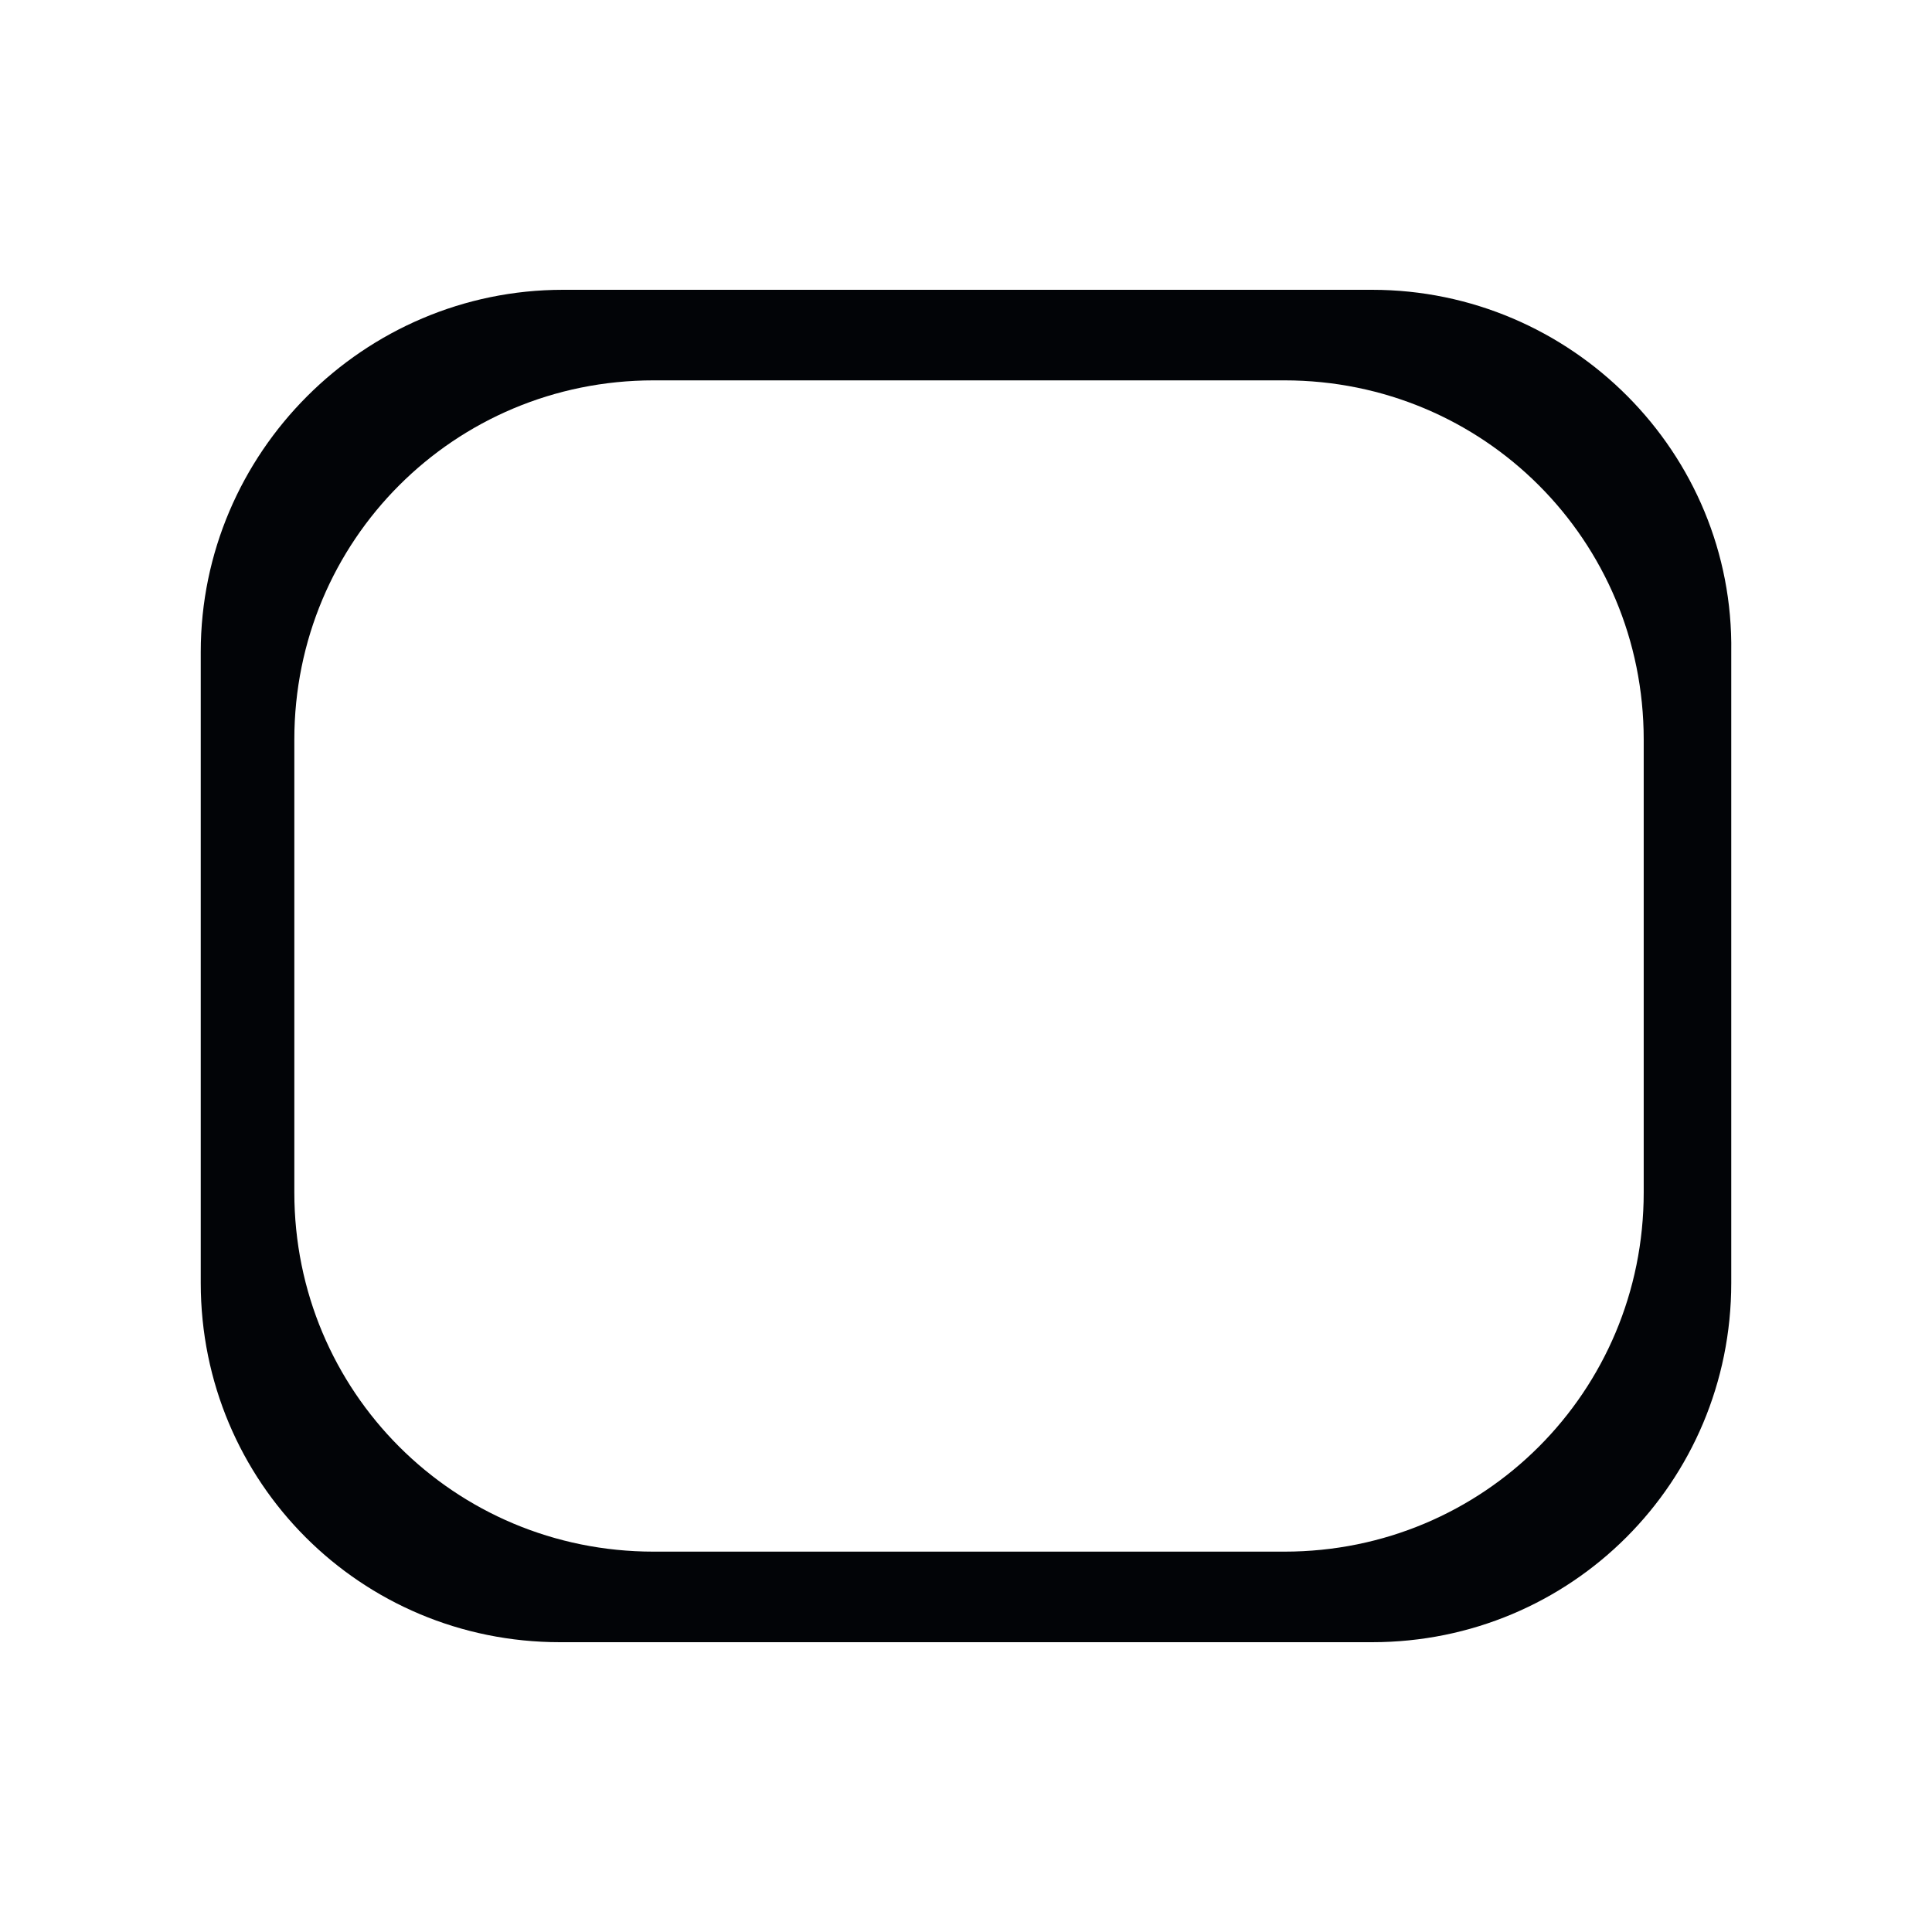
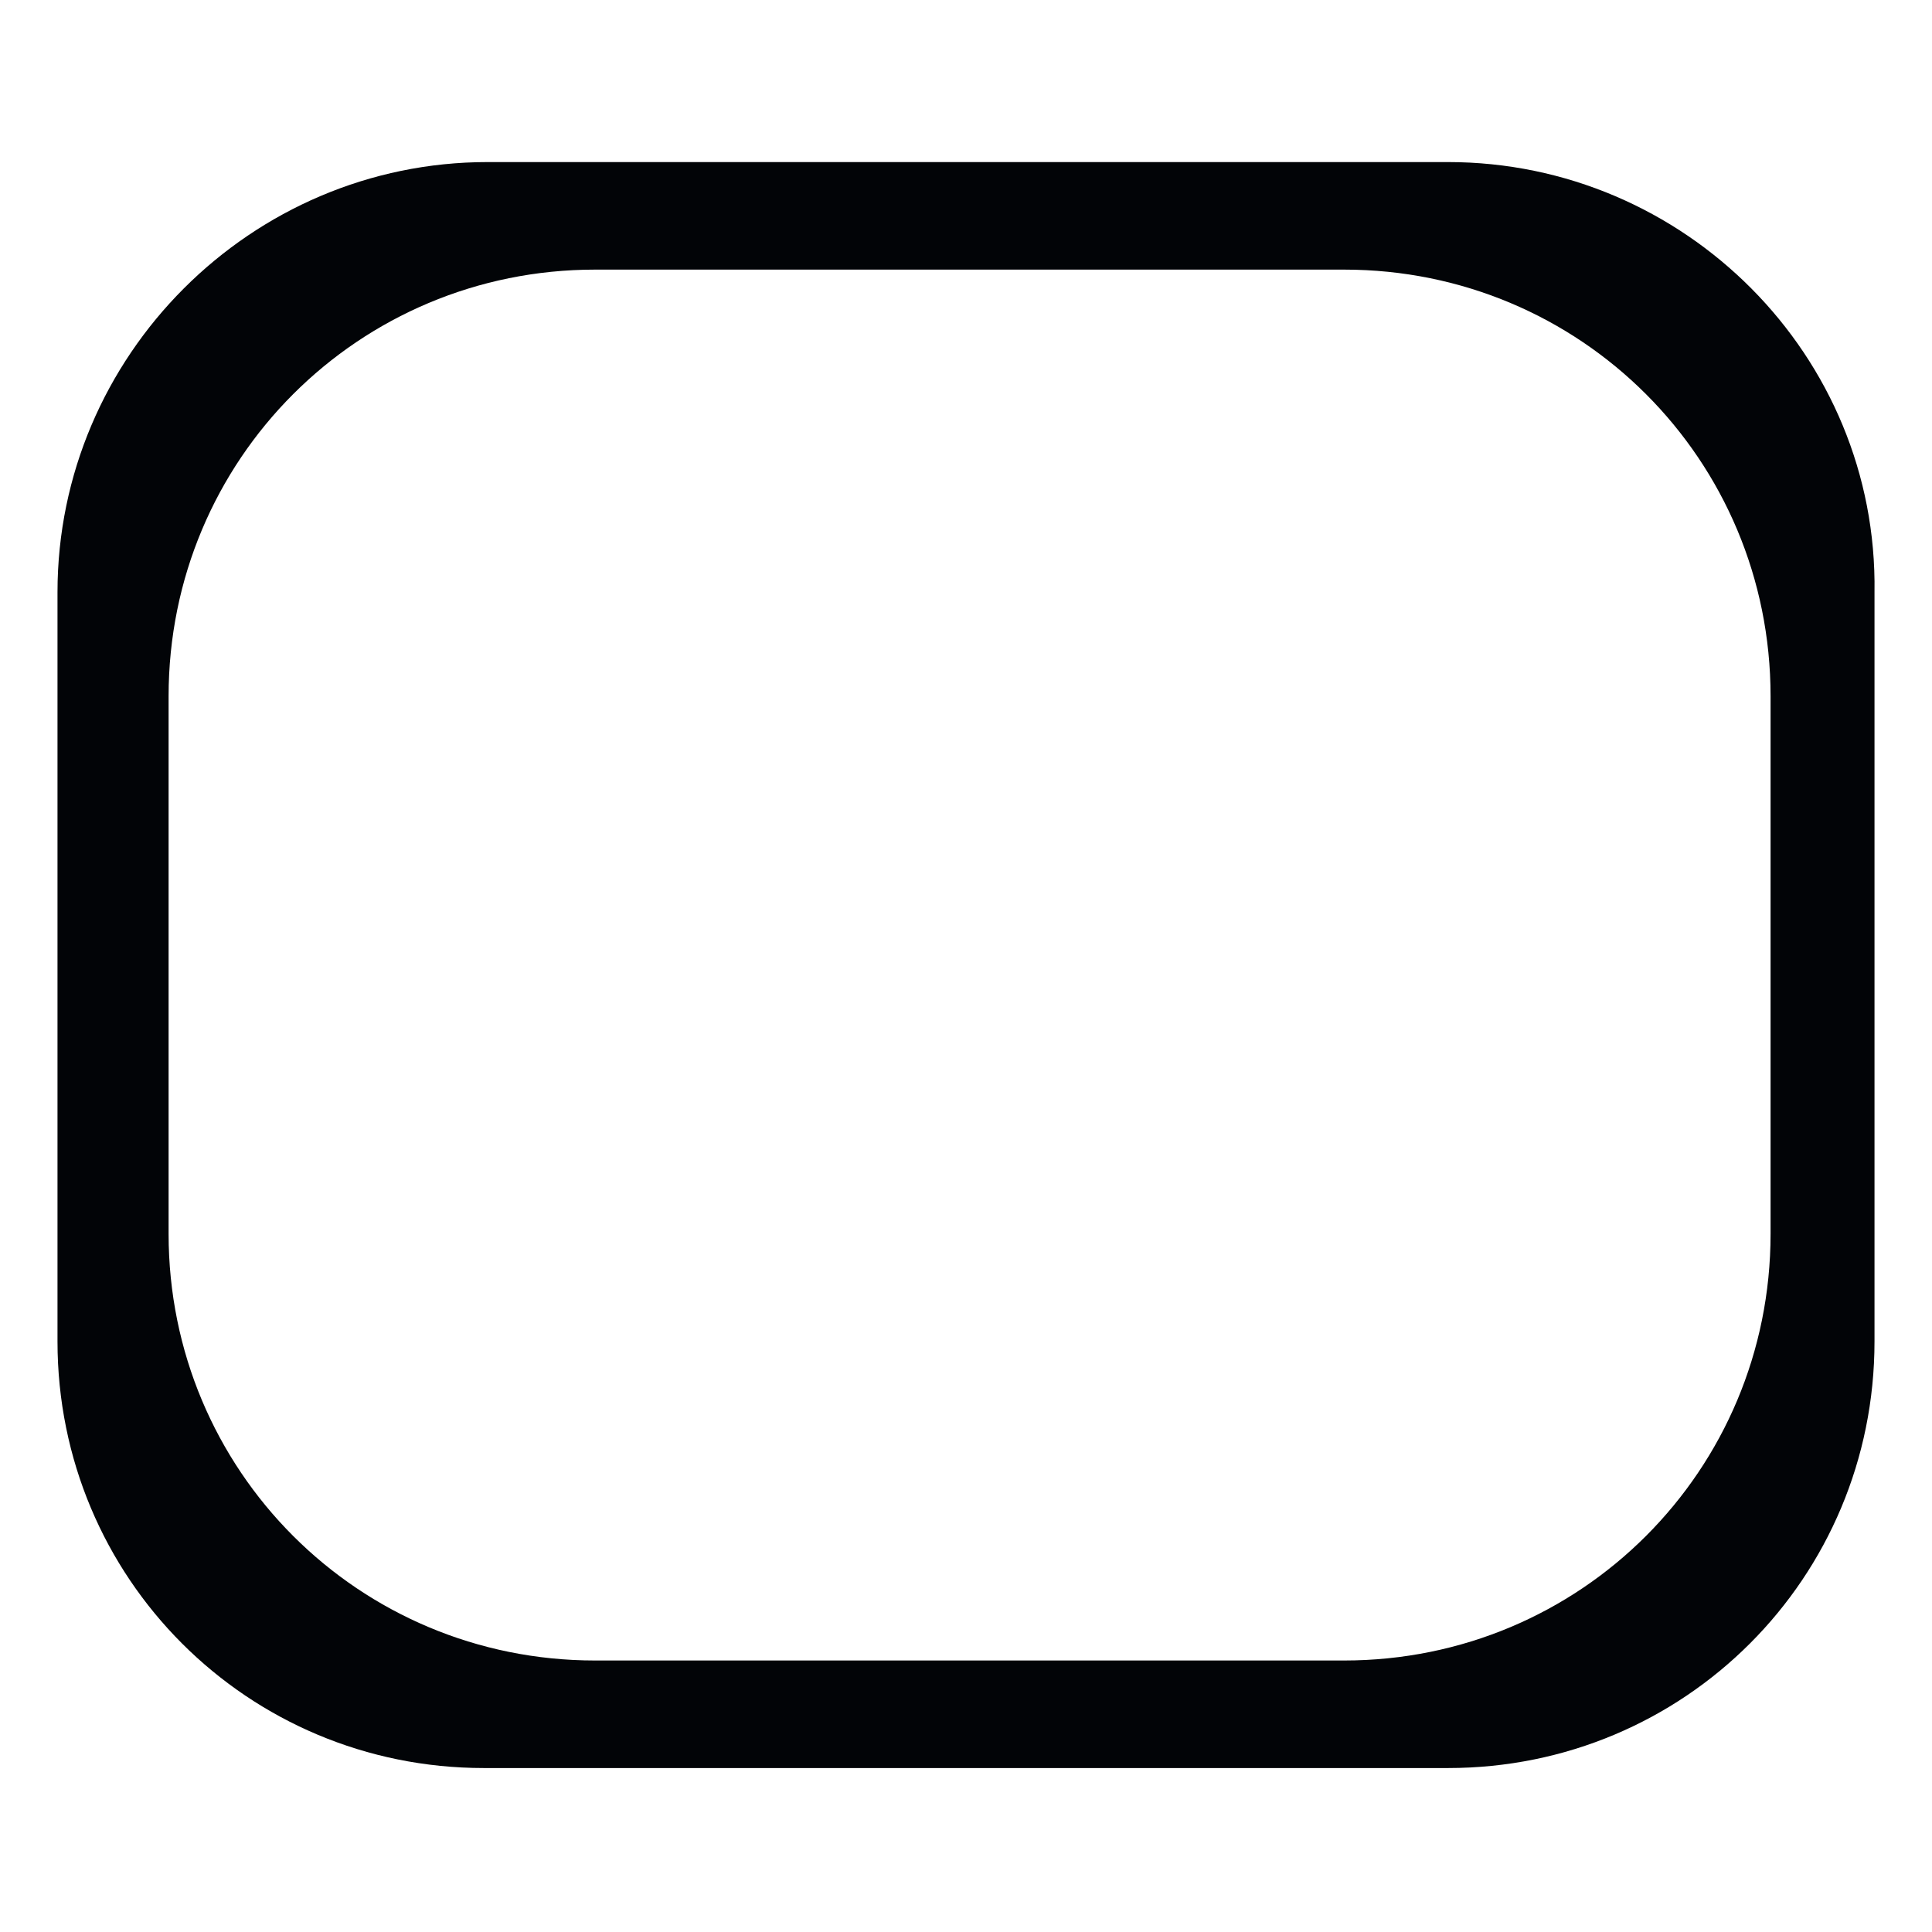
- <svg xmlns="http://www.w3.org/2000/svg" version="1.1" id="레이어_1" x="0px" y="0px" viewBox="0 0 512 512" style="enable-background:new 0 0 512 512;" xml:space="preserve">
-   <style type="text/css">
- 	.st0{fill:#020407;}
- </style>
-   <g>
-     <g>
-       <path class="st0" d="M363.6,76.8H149.2c-52.8,0-96,43.2-96,96V340c0,52.8,42.4,95.2,95.2,95.2h215.2c52.8,0,95.2-42.4,95.2-95.2    V172.8C459.6,120,416.4,76.8,363.6,76.8z M435.6,316c0,52.8-42.4,95.2-95.2,95.2H173.2c-52.8,0-95.2-42.4-95.2-95.2V196    c0-52.8,42.4-95.2,95.2-95.2h167.2c52.8,0,95.2,42.4,95.2,95.2L435.6,316L435.6,316z" />
+ <svg xmlns="http://www.w3.org/2000/svg" width="1024px" height="1024px" viewBox="0 0 1024 1024" version="1.1">
+   <defs />
+   <g id="Page-1" stroke="none" stroke-width="1" fill="none" fill-rule="evenodd">
+     <g id="Artboard-1" fill="#020407">
+       <g id="square" transform="translate(30, 84)">
+         <path d="M737.484,1.9 L228.416,1.9 C103.048,1.9 0.475,104.5 0.475,229.9 L0.475,627 C0.475,752.4 101.149,853.1 226.516,853.1 L737.484,853.1 C862.851,853.1 963.525,752.4 963.525,627 L963.525,229.9 C965.425,104.5 862.851,1.9 737.484,1.9 L737.484,1.9 Z M908.439,570 C908.439,695.4 807.766,796.1 682.398,796.1 L285.401,796.1 C160.033,796.1 59.36,695.4 59.36,570 L59.36,285 C59.36,159.6 160.033,58.9 285.401,58.9 L682.398,58.9 C807.766,58.9 908.439,159.6 908.439,285 L908.439,570 L908.439,570 L908.439,570 Z" id="Shape" />
+       </g>
    </g>
  </g>
</svg>
